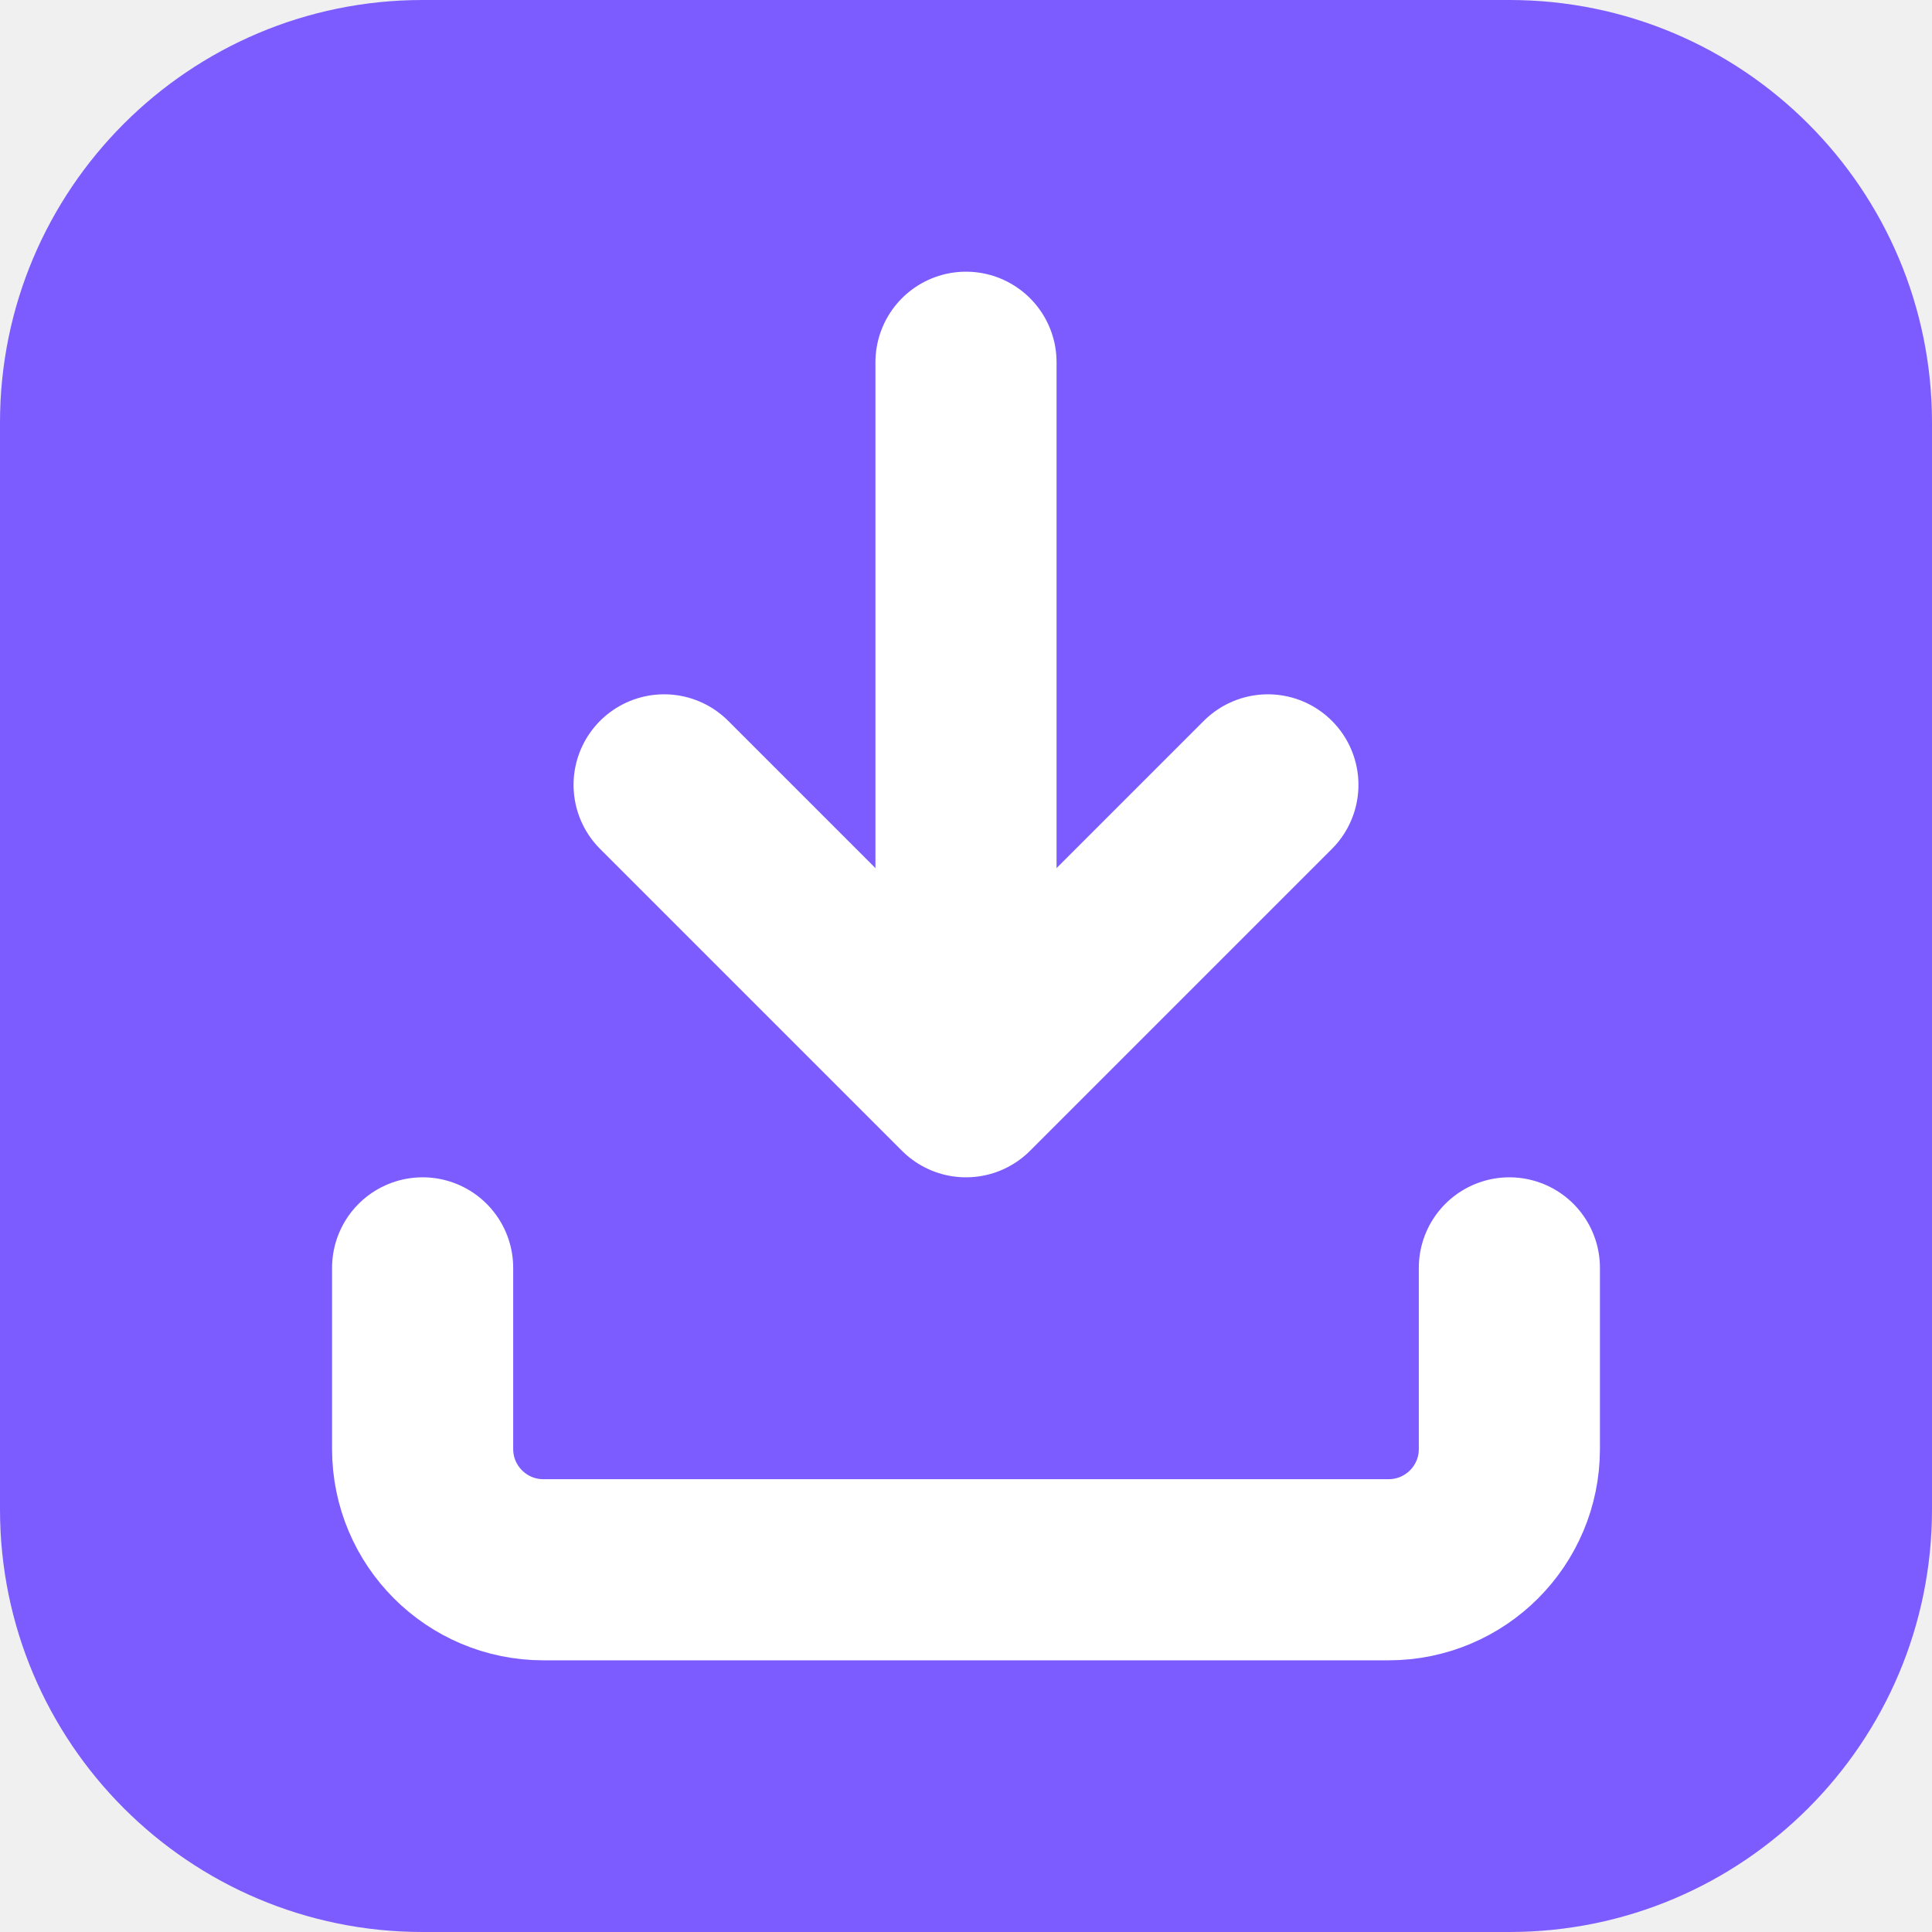
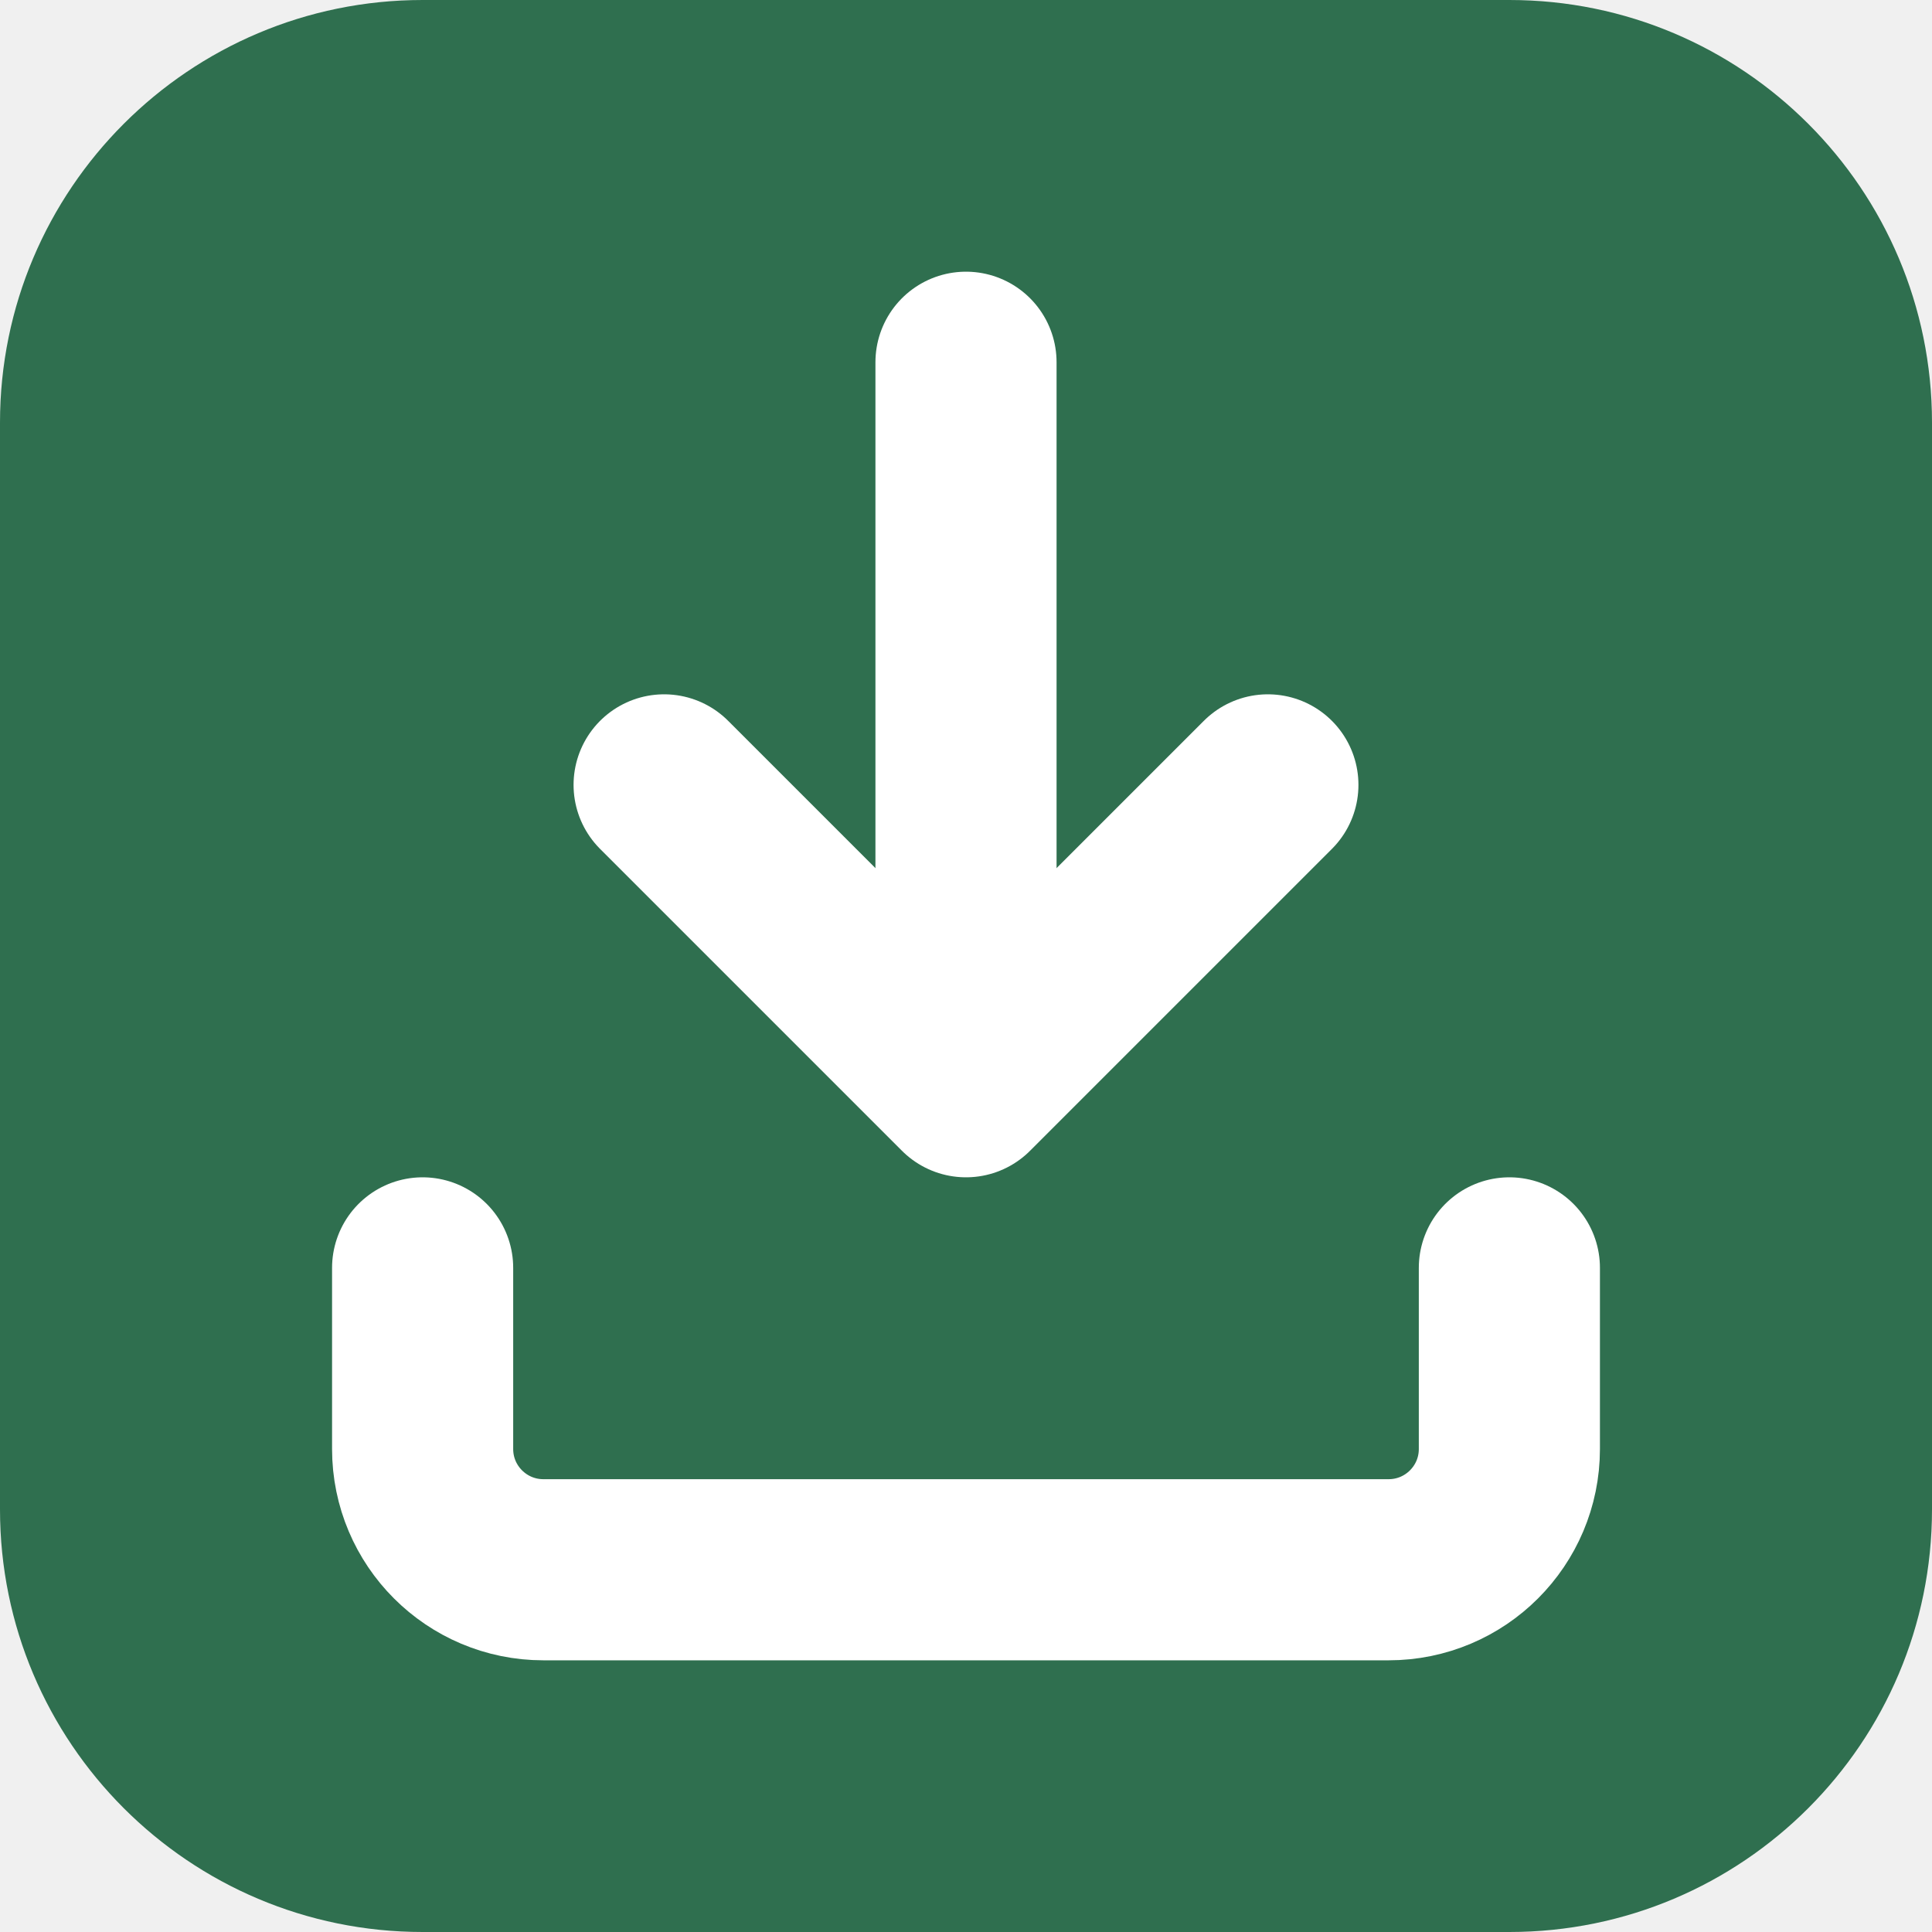
<svg xmlns="http://www.w3.org/2000/svg" viewBox="0 0 64 64" role="img" aria-label="prunto">
-   <rect width="64" height="64" rx="14" fill="#7c5cff" />
+   <rect width="64" height="64" rx="14" fill="#2f6f4f" />
  <path d="M32 12v22" stroke="#fff" stroke-width="6" stroke-linecap="round" />
  <path d="M22 26l10 10 10-10" fill="none" stroke="#fff" stroke-width="6" stroke-linecap="round" stroke-linejoin="round" />
  <path d="M14 42v6a4 4 0 0 0 4 4h28a4 4 0 0 0 4-4v-6" fill="none" stroke="#fff" stroke-width="6" stroke-linecap="round" />
</svg>
